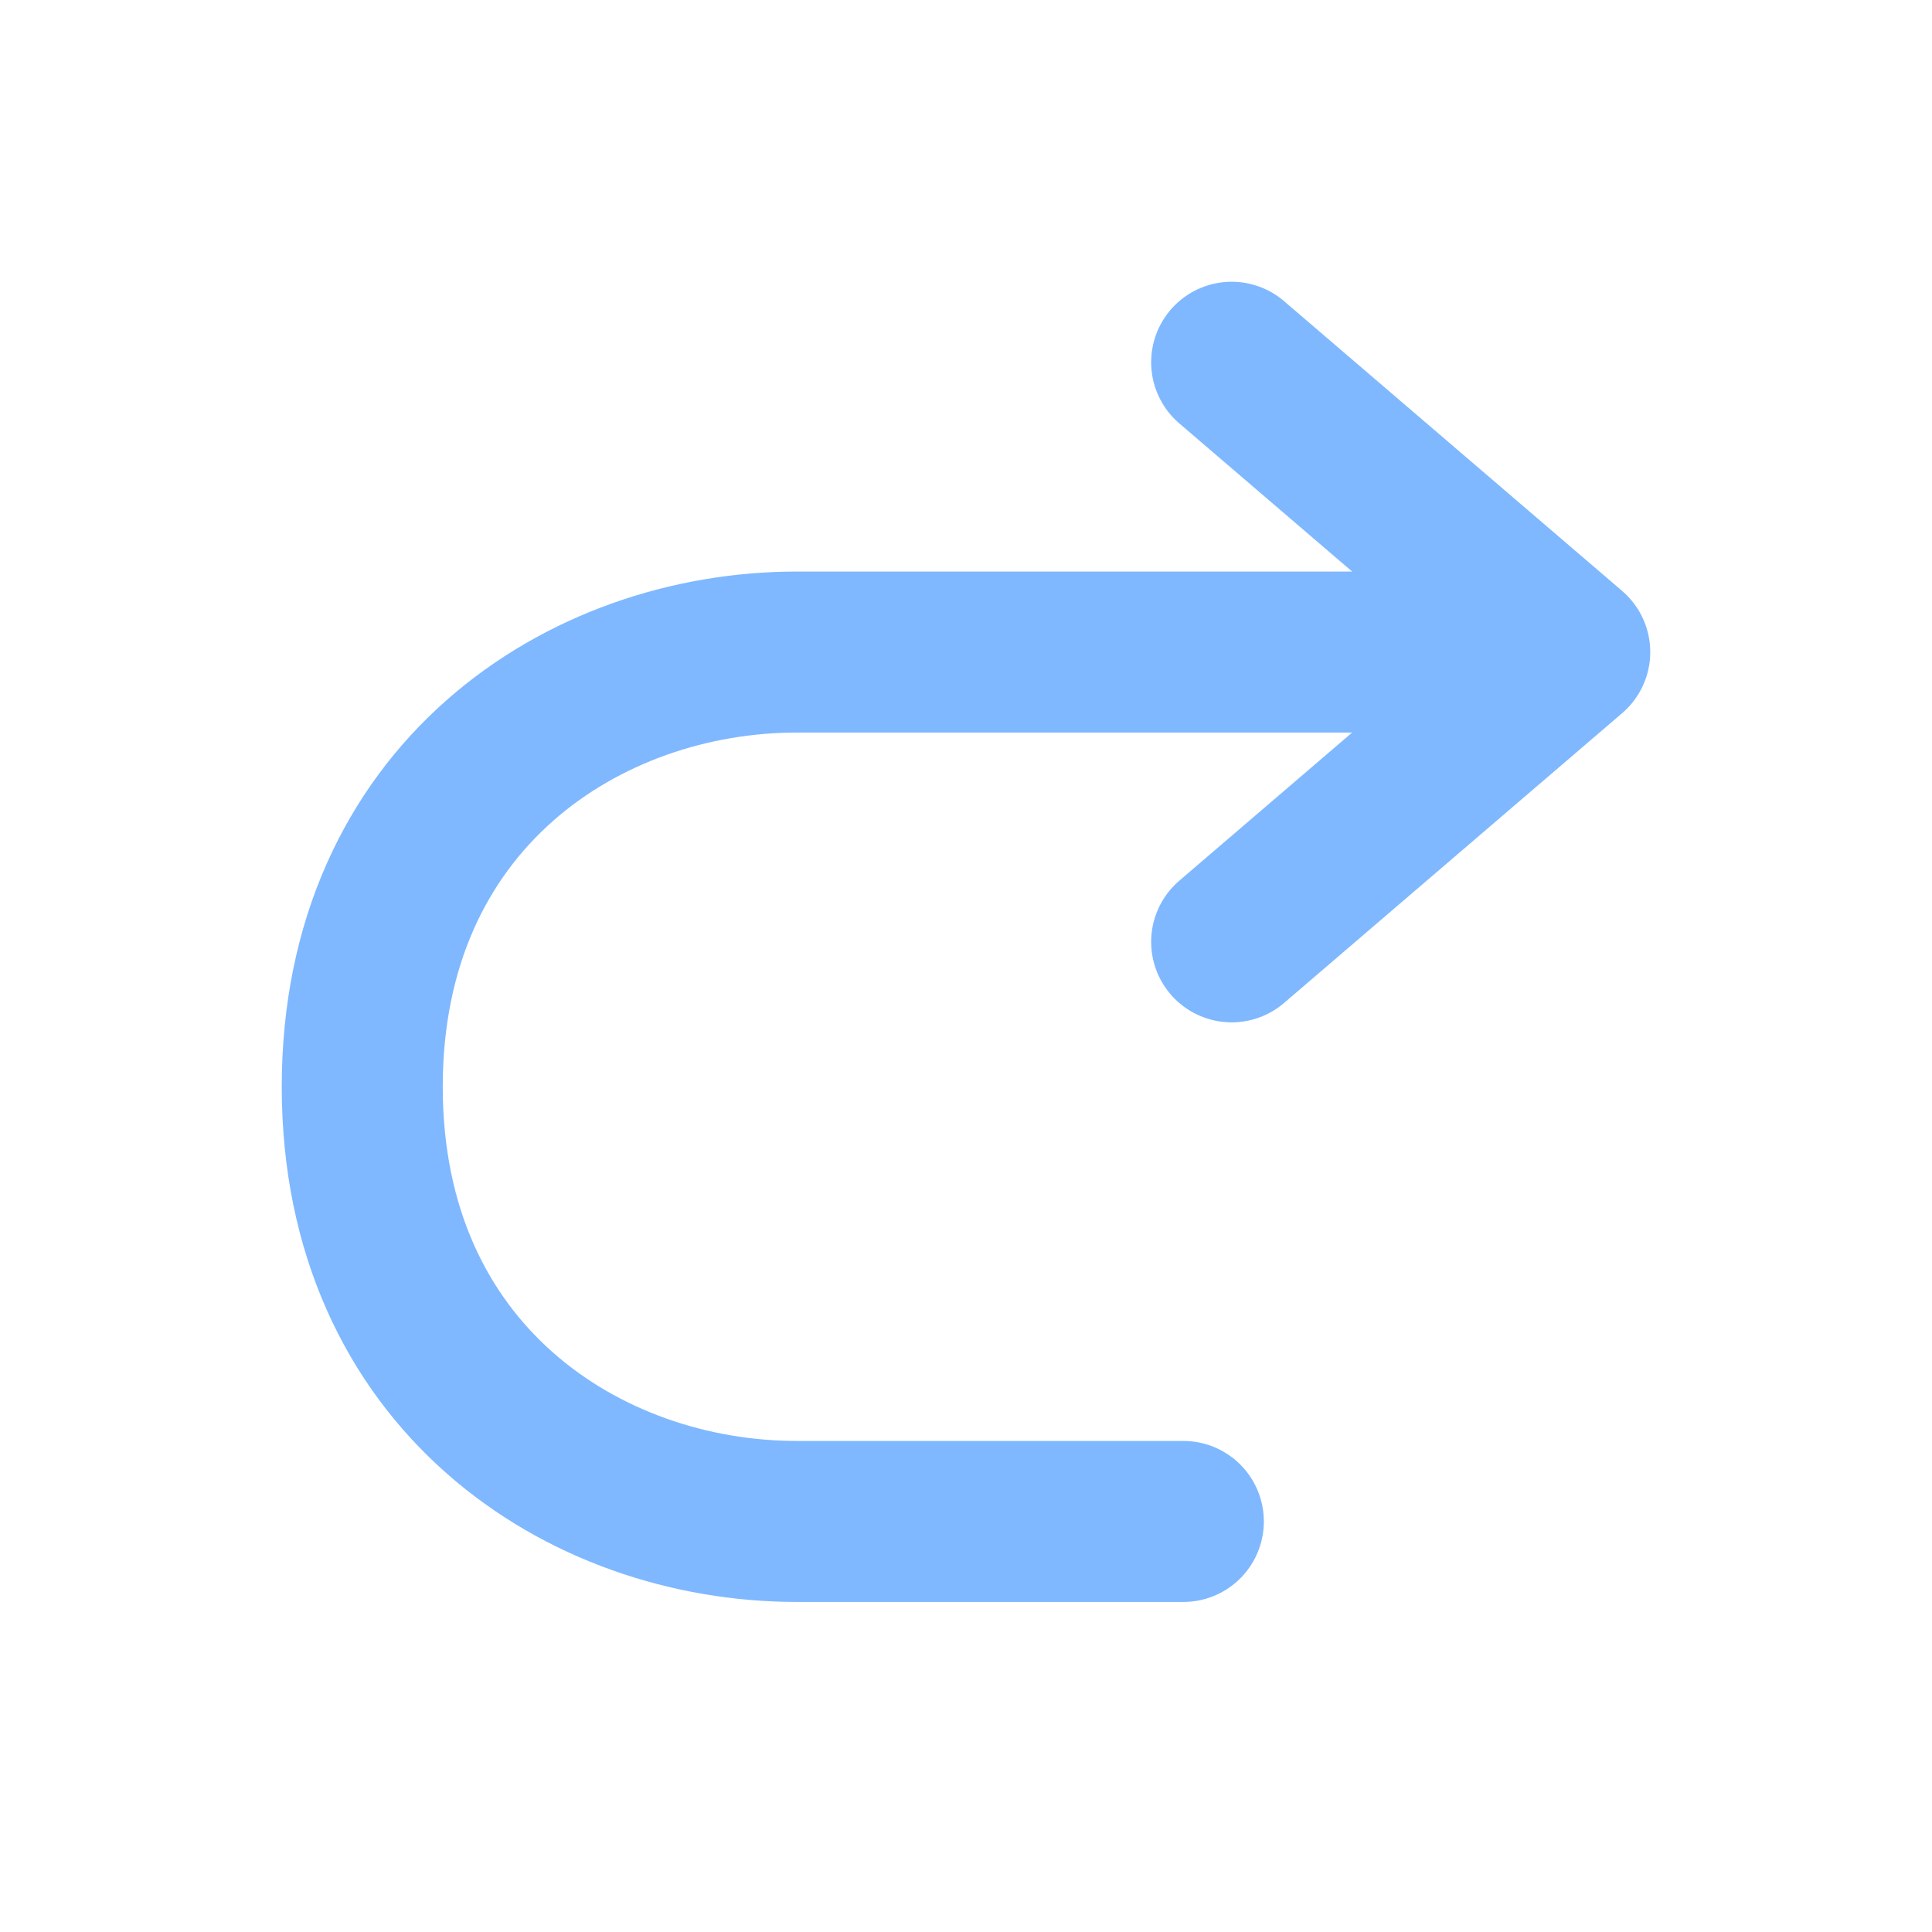
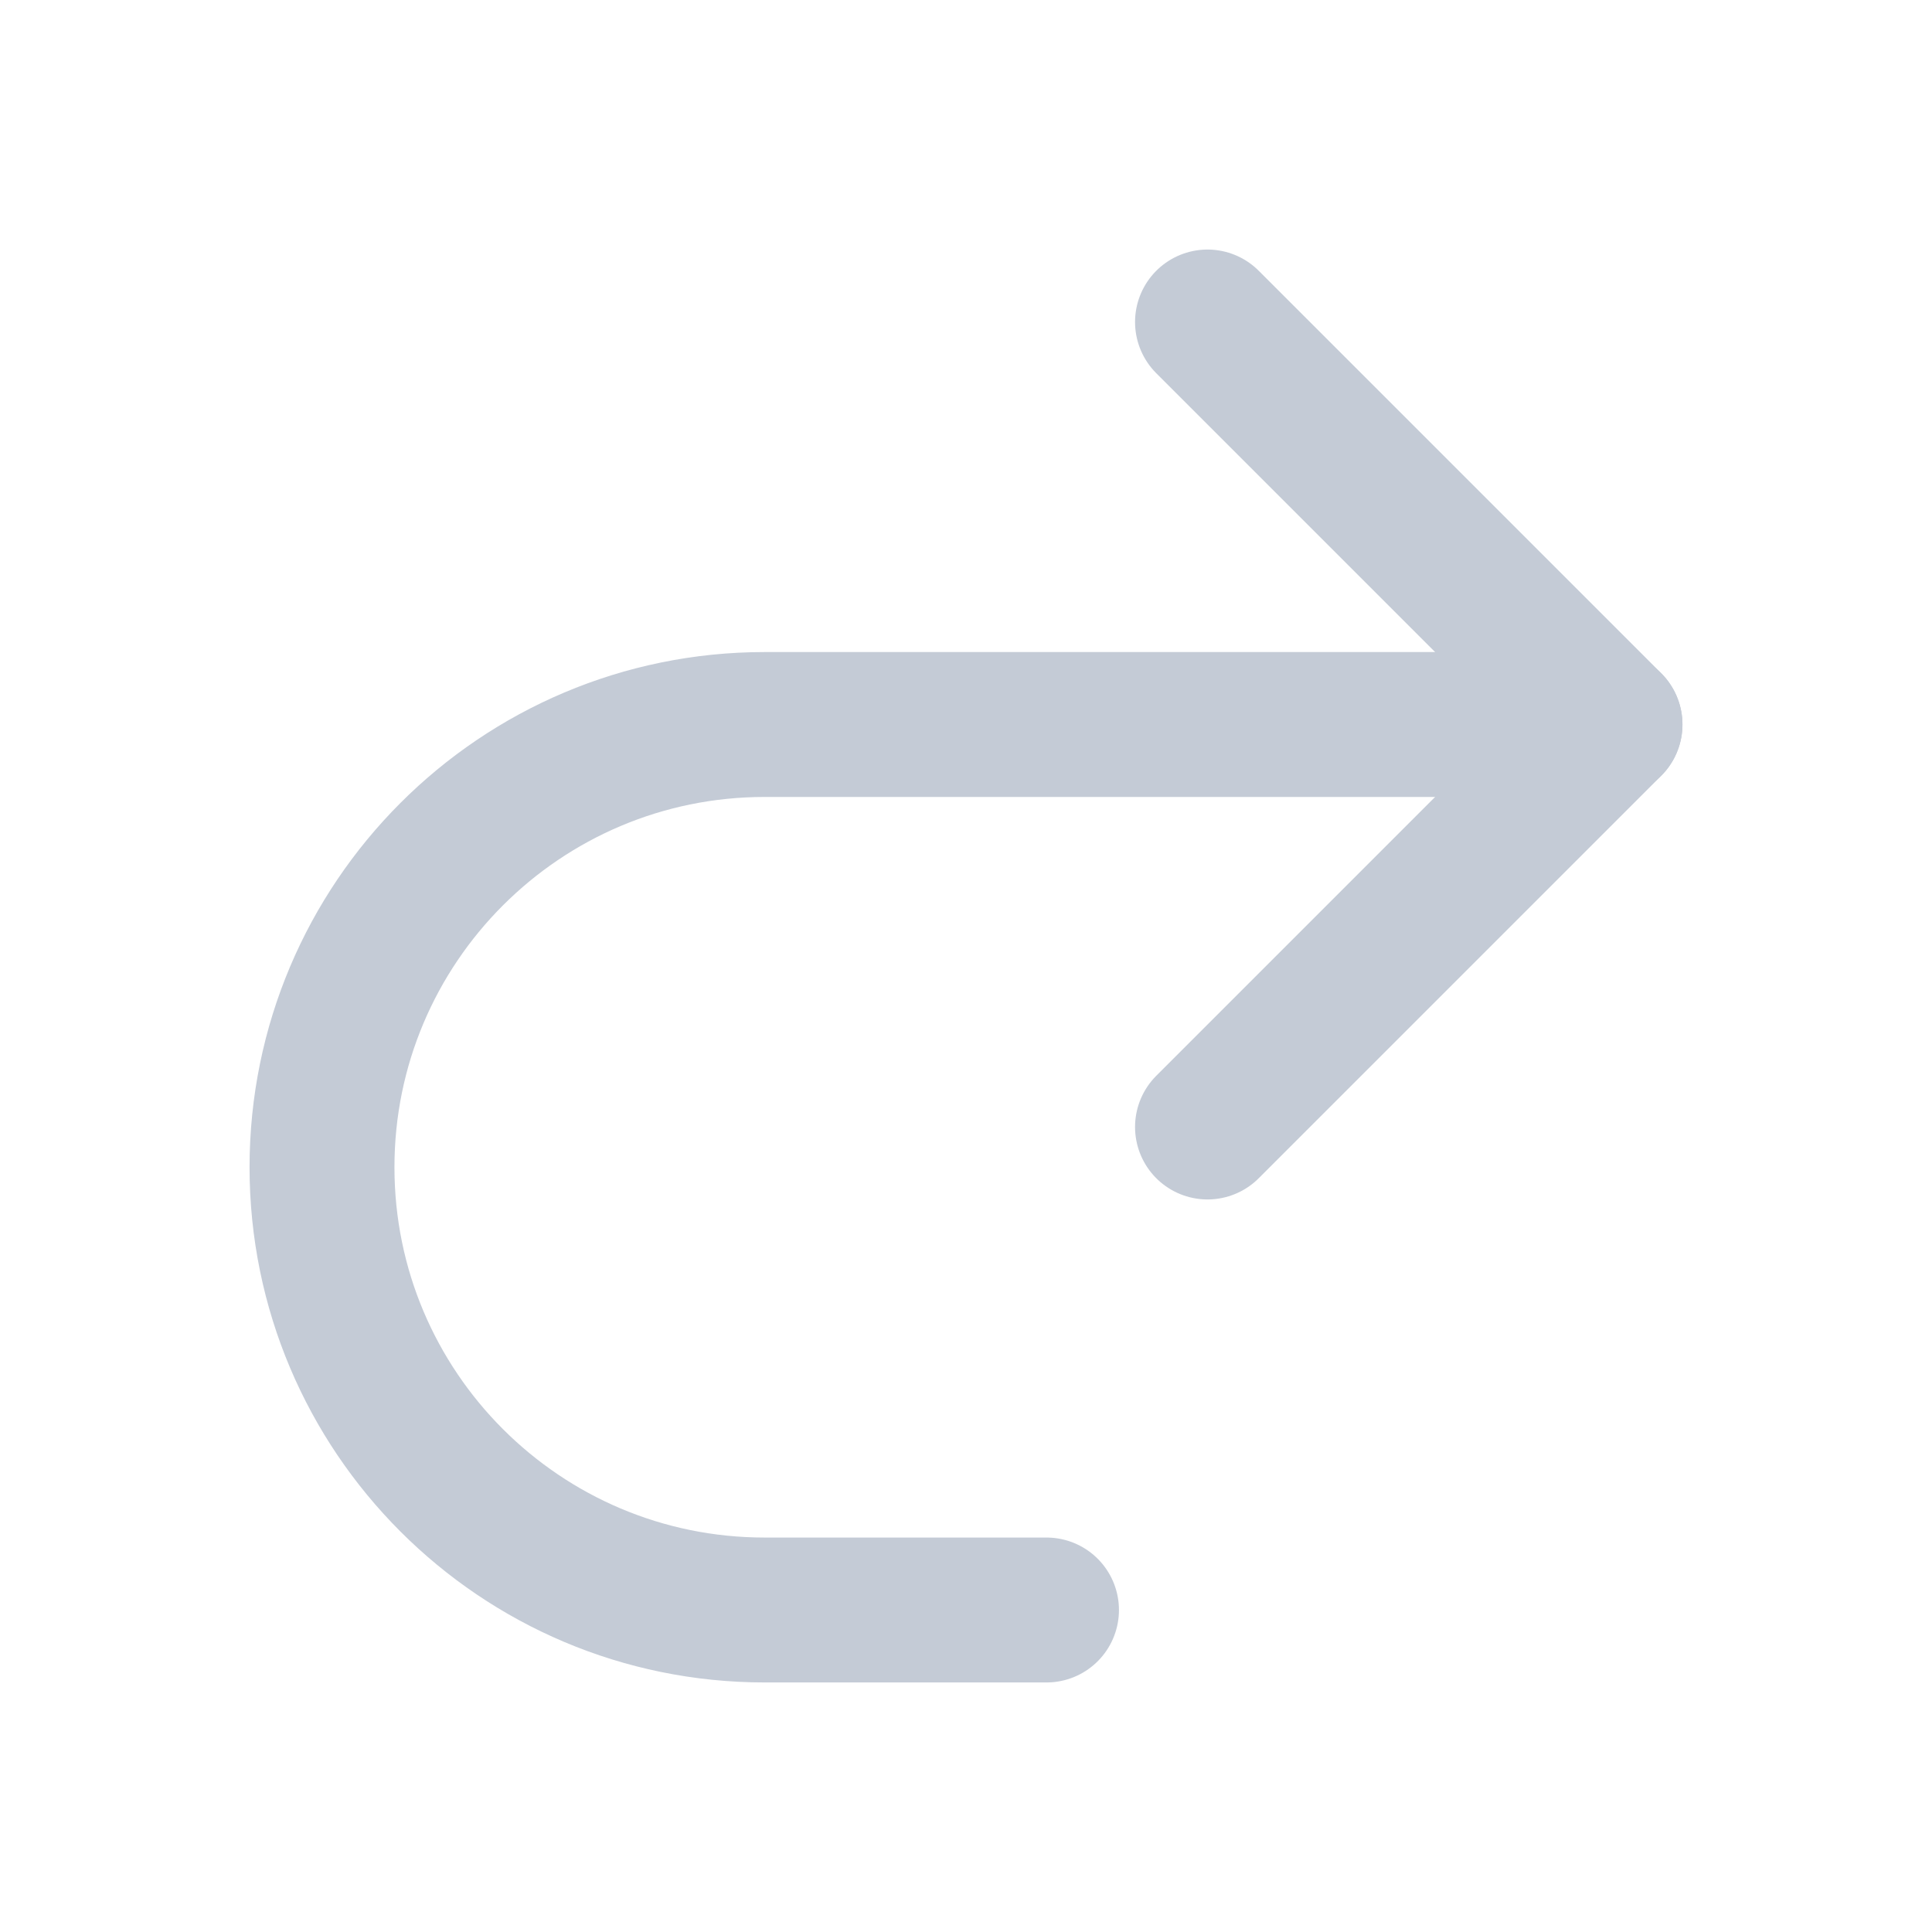
- <svg xmlns="http://www.w3.org/2000/svg" width="12" height="12" viewBox="0 0 12 12" fill="none">
-   <path d="M7.35 9.45C6.45 9.45 5.639 9.45 4.95 9.45C3.625 9.45 2.25 8.55 2.25 6.75C2.25 4.95 3.625 4.05 4.95 4.05C5.588 4.05 8.85 4.05 9.75 4.05L7.65 2.25M9.75 4.05L7.65 5.85" stroke="#7FB8FF" stroke-linecap="round" stroke-linejoin="round" />
+ <svg xmlns="http://www.w3.org/2000/svg" class="lucide lucide-redo-2" width="20" height="20" viewBox="0 0 24 24" fill="none" stroke="#C4CBD6" stroke-width="1.8" stroke-linecap="round" stroke-linejoin="round">
+   <path d="m15 14 5-5-5-5" />
+   <path d="M20 9H9.5A5.5 5.5 0 0 0 4 14.5A5.5 5.5 0 0 0 9.5 20H13" />
</svg>
